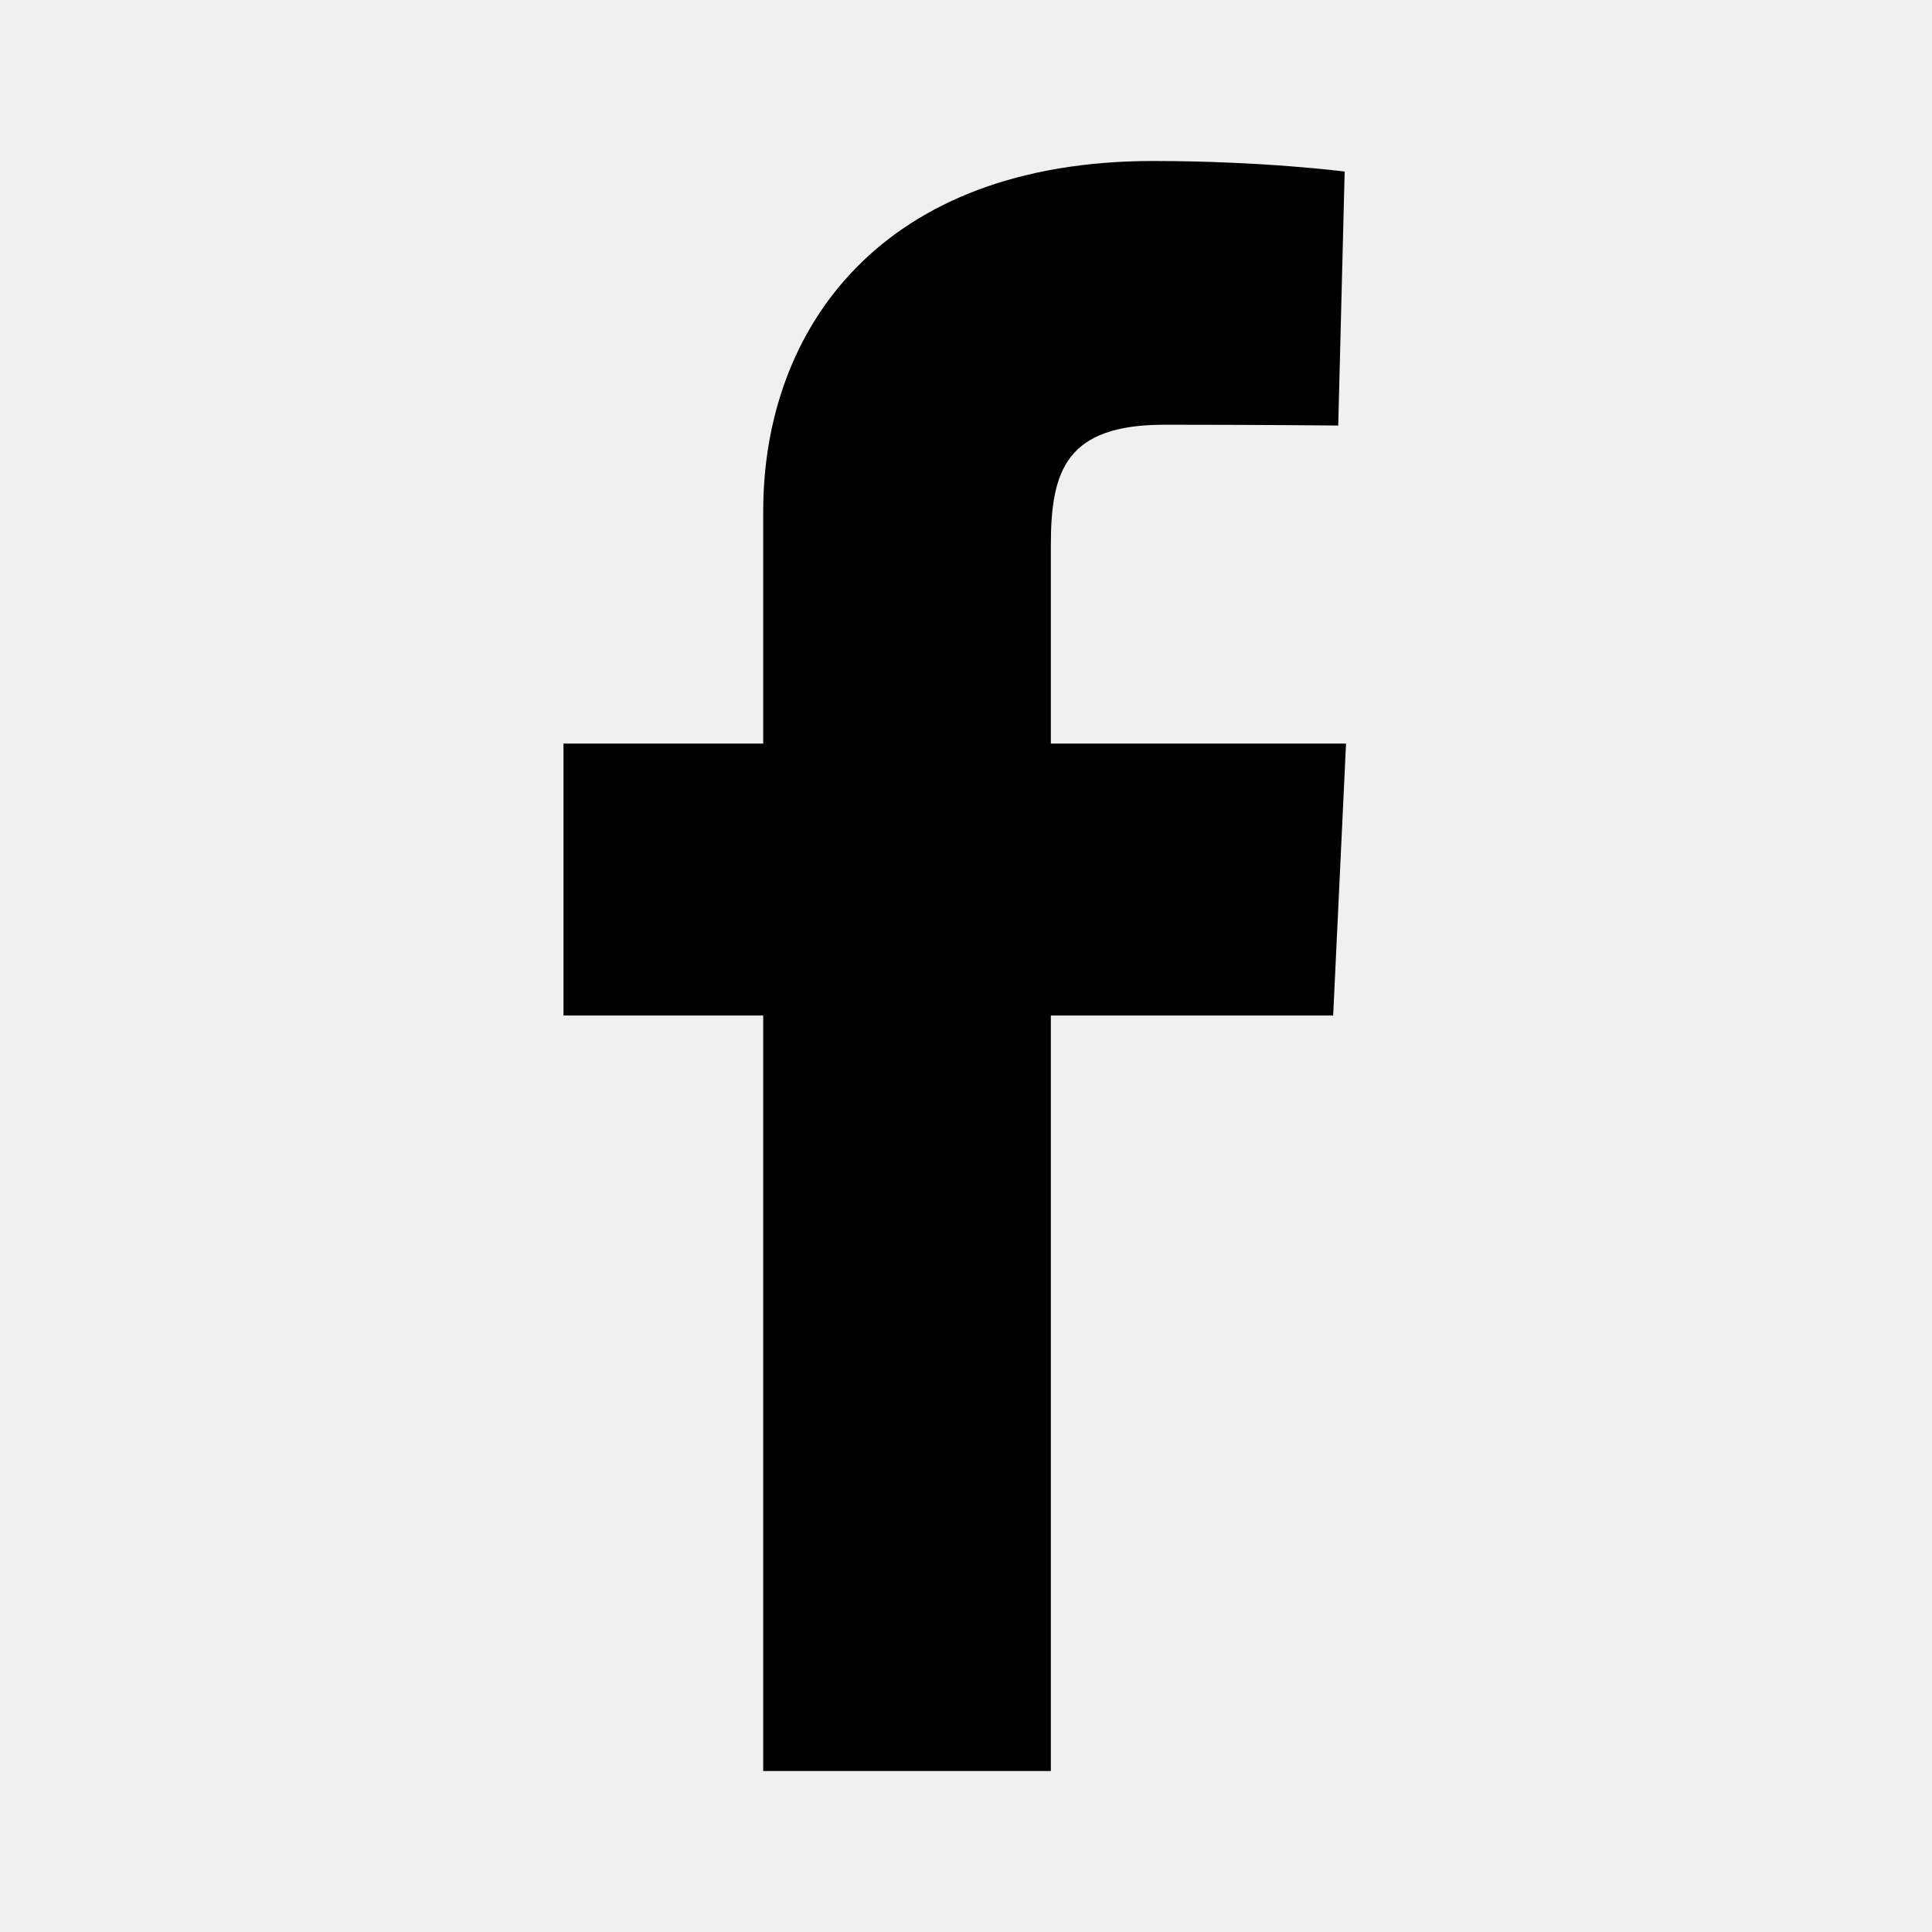
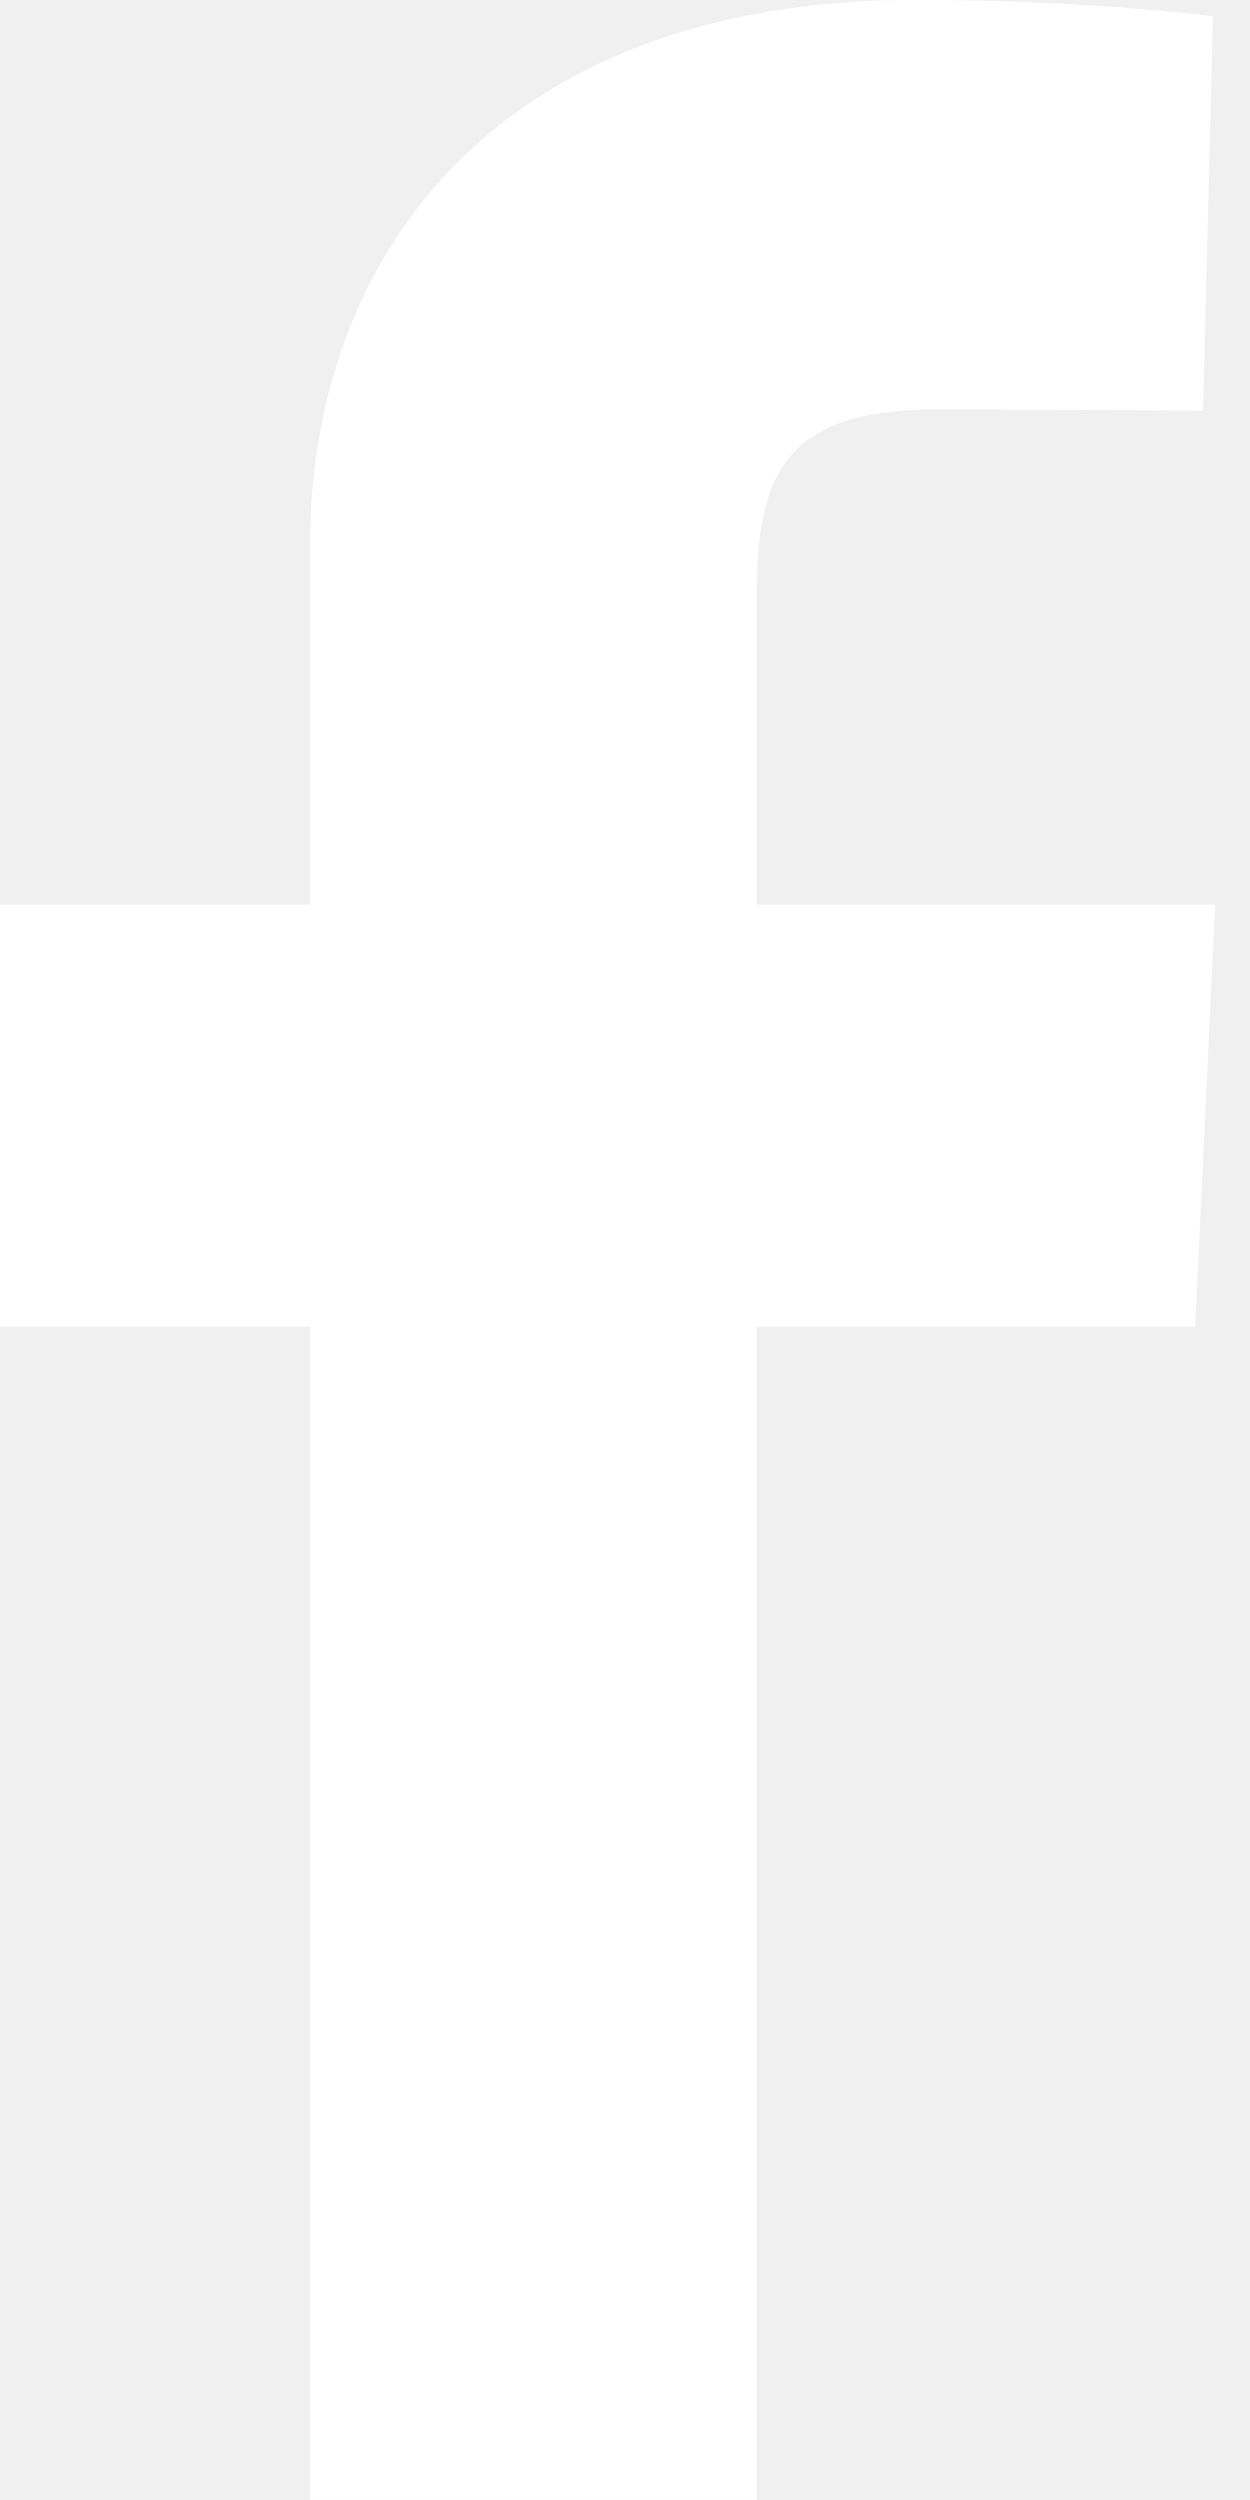
- <svg xmlns="http://www.w3.org/2000/svg" width="24" height="24" viewBox="0 0 24 24">
-   <path d="M9.481 22V12.615H7V9.237H9.481V6.351C9.481 4.083 10.947 2 14.325 2C15.692 2 16.704 2.131 16.704 2.131L16.624 5.286C16.624 5.286 15.593 5.276 14.467 5.276C13.249 5.276 13.054 5.838 13.054 6.769V9.237H16.721L16.561 12.615H13.054V22H9.481Z" />
+ <svg xmlns="http://www.w3.org/2000/svg" width="10" height="20" viewBox="0 0 10 20" fill="none">
+   <g clip-path="url(#clip0_0_168)">
+     <path d="M2.481 19.999V10.615H0V7.236H2.481V4.35C2.481 2.082 3.947 -0.001 7.325 -0.001C8.692 -0.001 9.704 0.13 9.704 0.13L9.624 3.286C9.624 3.286 8.593 3.276 7.467 3.276C6.249 3.276 6.054 3.837 6.054 4.769V7.236H9.721L9.561 10.615H6.054V19.999H2.481Z" fill="white" />
+   </g>
+   <defs>
+     <clipPath id="clip0_0_168">
+       <rect width="9.721" height="20" fill="white" transform="translate(0 -0.000732422)" />
+     </clipPath>
+   </defs>
</svg>
